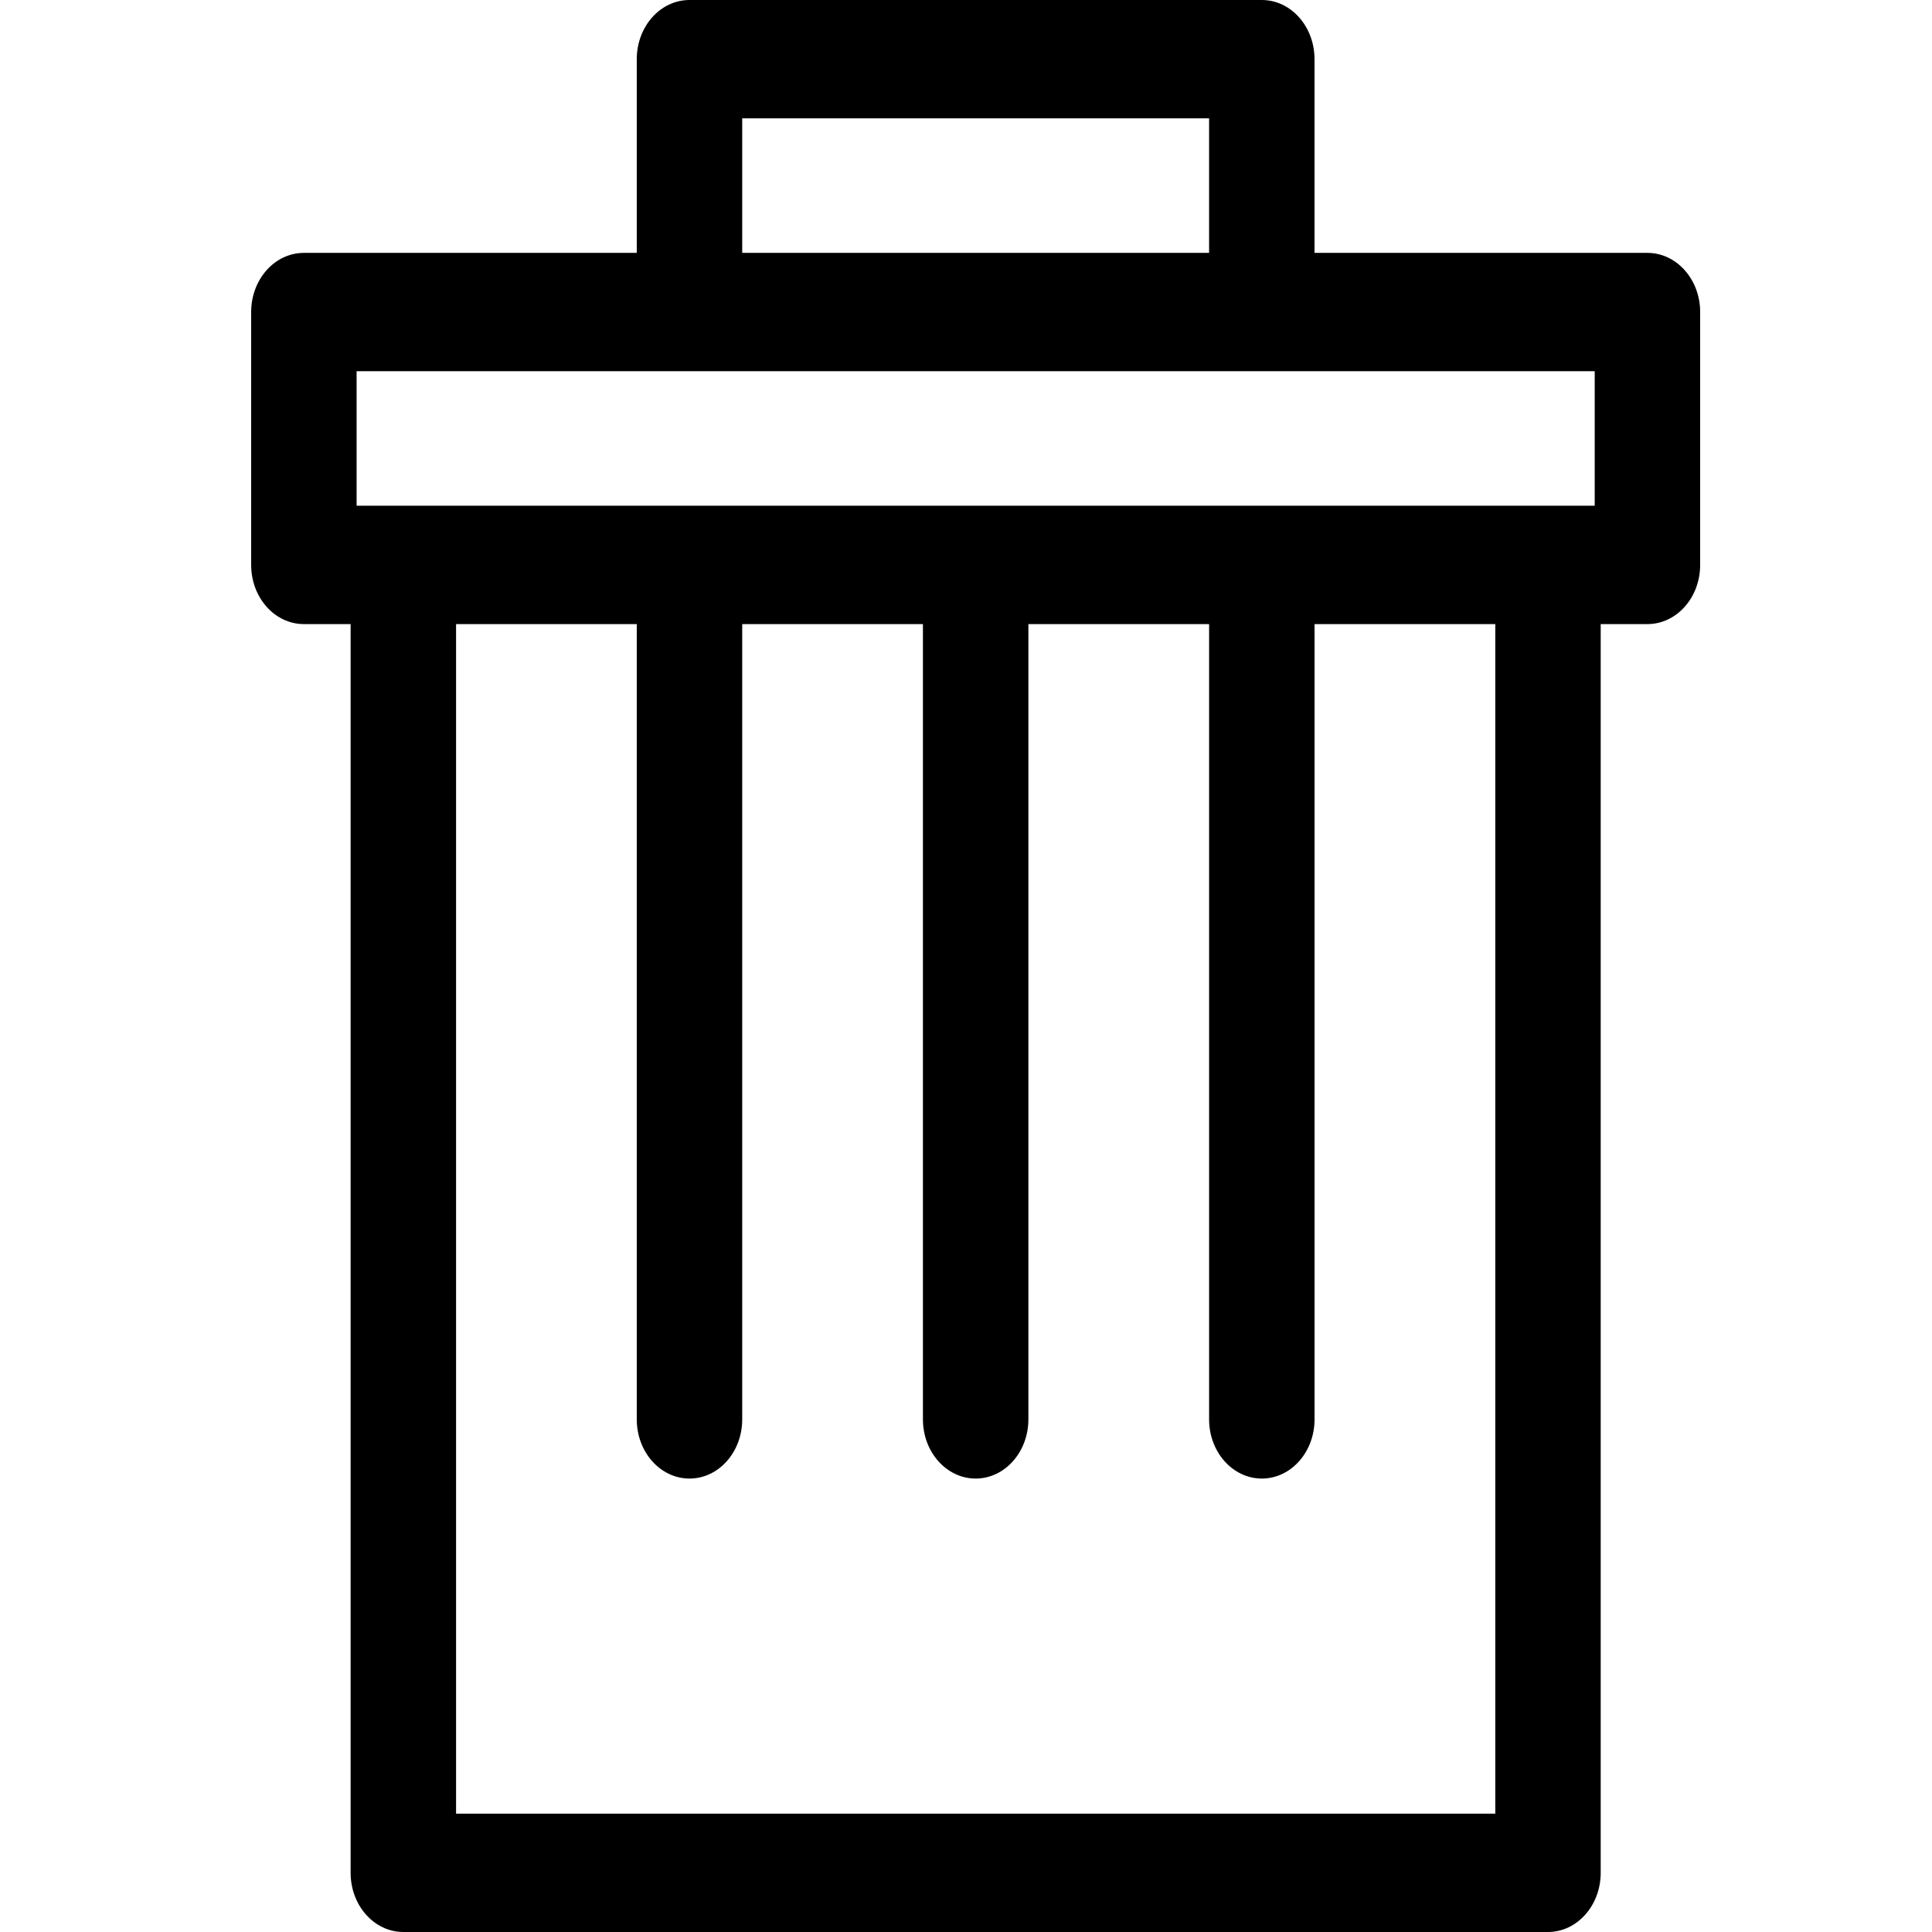
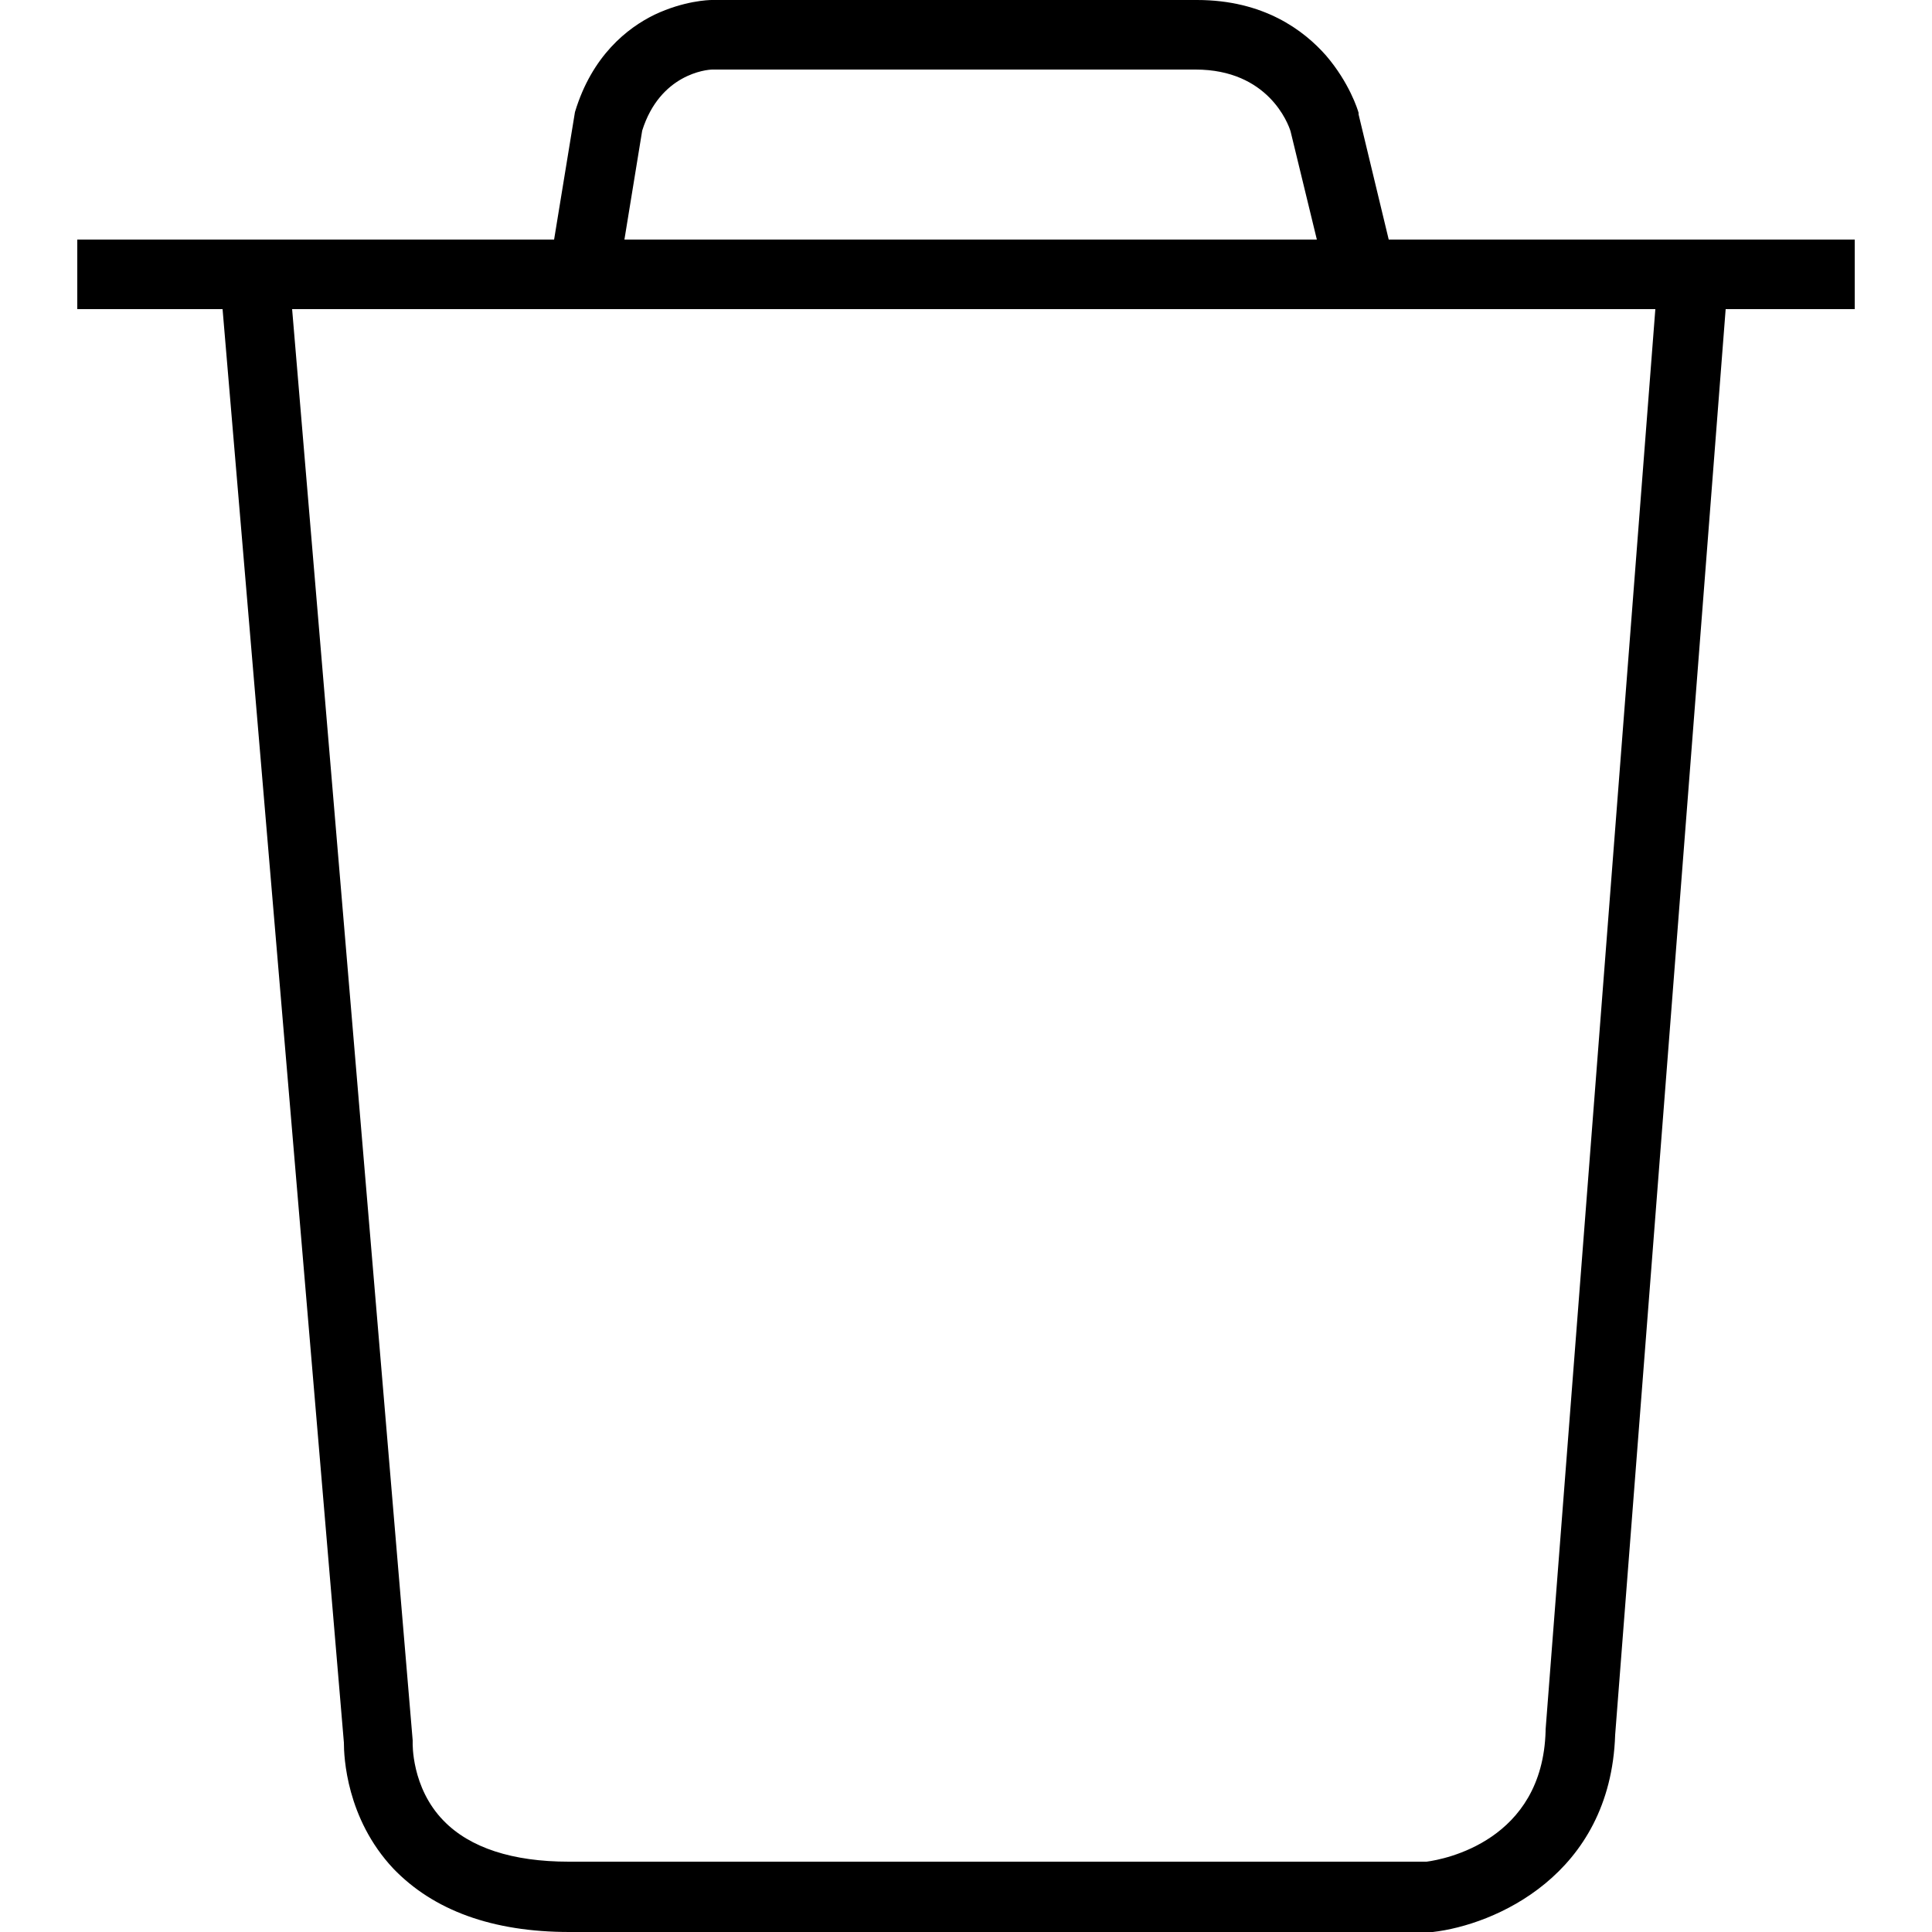
- <svg xmlns="http://www.w3.org/2000/svg" version="1.1" class="dibsvg-svg dibsvg-trash-can" viewBox="0 0 100 100">
-   <path d="M85.271,13.089 L68.039,13.089 L68.039,3.063 C68.039,1.37 66.817,0 65.31,0 L35.688,0 C34.18,0 32.959,1.37 32.959,3.063 L32.959,13.089 L15.729,13.089 C14.221,13.089 13,14.459 13,16.151 L13,29.24 C13,30.933 14.221,32.303 15.729,32.303 L18.148,32.303 L18.148,96.937 C18.148,98.628 19.369,100 20.877,100 L80.123,100 C81.629,100 82.852,98.628 82.852,96.937 L82.852,32.303 L85.271,32.303 C86.777,32.303 88,30.933 88,29.24 L88,16.151 C88,14.461 86.777,13.089 85.271,13.089 Z M38.417,6.126 L62.582,6.126 L62.582,13.089 L38.417,13.089 L38.417,6.126 Z M18.458,19.214 L82.542,19.214 L82.542,26.177 L18.458,26.177 L18.458,19.214 Z M77.394,93.874 L23.606,93.874 L23.606,32.303 L32.959,32.303 L32.959,73.468 C32.959,75.158 34.18,76.53 35.688,76.53 C37.196,76.53 38.417,75.158 38.417,73.468 L38.417,32.303 L47.771,32.303 L47.771,73.468 C47.771,75.158 48.992,76.53 50.5,76.53 C52.006,76.53 53.229,75.158 53.229,73.468 L53.229,32.303 L62.583,32.303 L62.583,73.468 C62.583,75.158 63.806,76.53 65.312,76.53 C66.819,76.53 68.041,75.158 68.041,73.468 L68.041,32.303 L77.396,32.303 L77.396,93.874 L77.394,93.874 Z" />
+ <svg xmlns="http://www.w3.org/2000/svg" version="1.1" class="dibsvg-svg dibsvg-trash-outlined" viewBox="0 0 250 250">
+   <path d="M240,31h-60.3l-3.9-16.2l0-0.2c-0.1-0.4-1.2-3.9-4.2-7.4c-2.9-3.3-8.1-7.2-16.7-7.2H92.1c-0.4,0-3.6,0.1-7.4,1.9c-3.5,1.7-8.1,5.3-10.3,12.6L71.7,31H10v9h18.8l15.7,185.5c0,1.8,0.3,9.8,6.4,16.3c5.2,5.4,12.8,8.2,22.8,8.2h111.5l0.2,0c7.9-0.9,23-7.3,23.6-25.5L223.3,40H240V31z M83.1,16.9C85.4,9.6,91.4,9,92.2,9h62.5c9.4,0,12,7,12.3,8l3.4,14H80.8L83.1,16.9z M200,223.8l0,0.2c-0.4,14.2-13.1,16.6-15.4,16.9h-111c-7.3,0-12.8-1.8-16.2-5.3c-4.2-4.3-4-10.1-4-10.1l0-0.3L37.8,40h176.4L200,223.8z" />
</svg>
